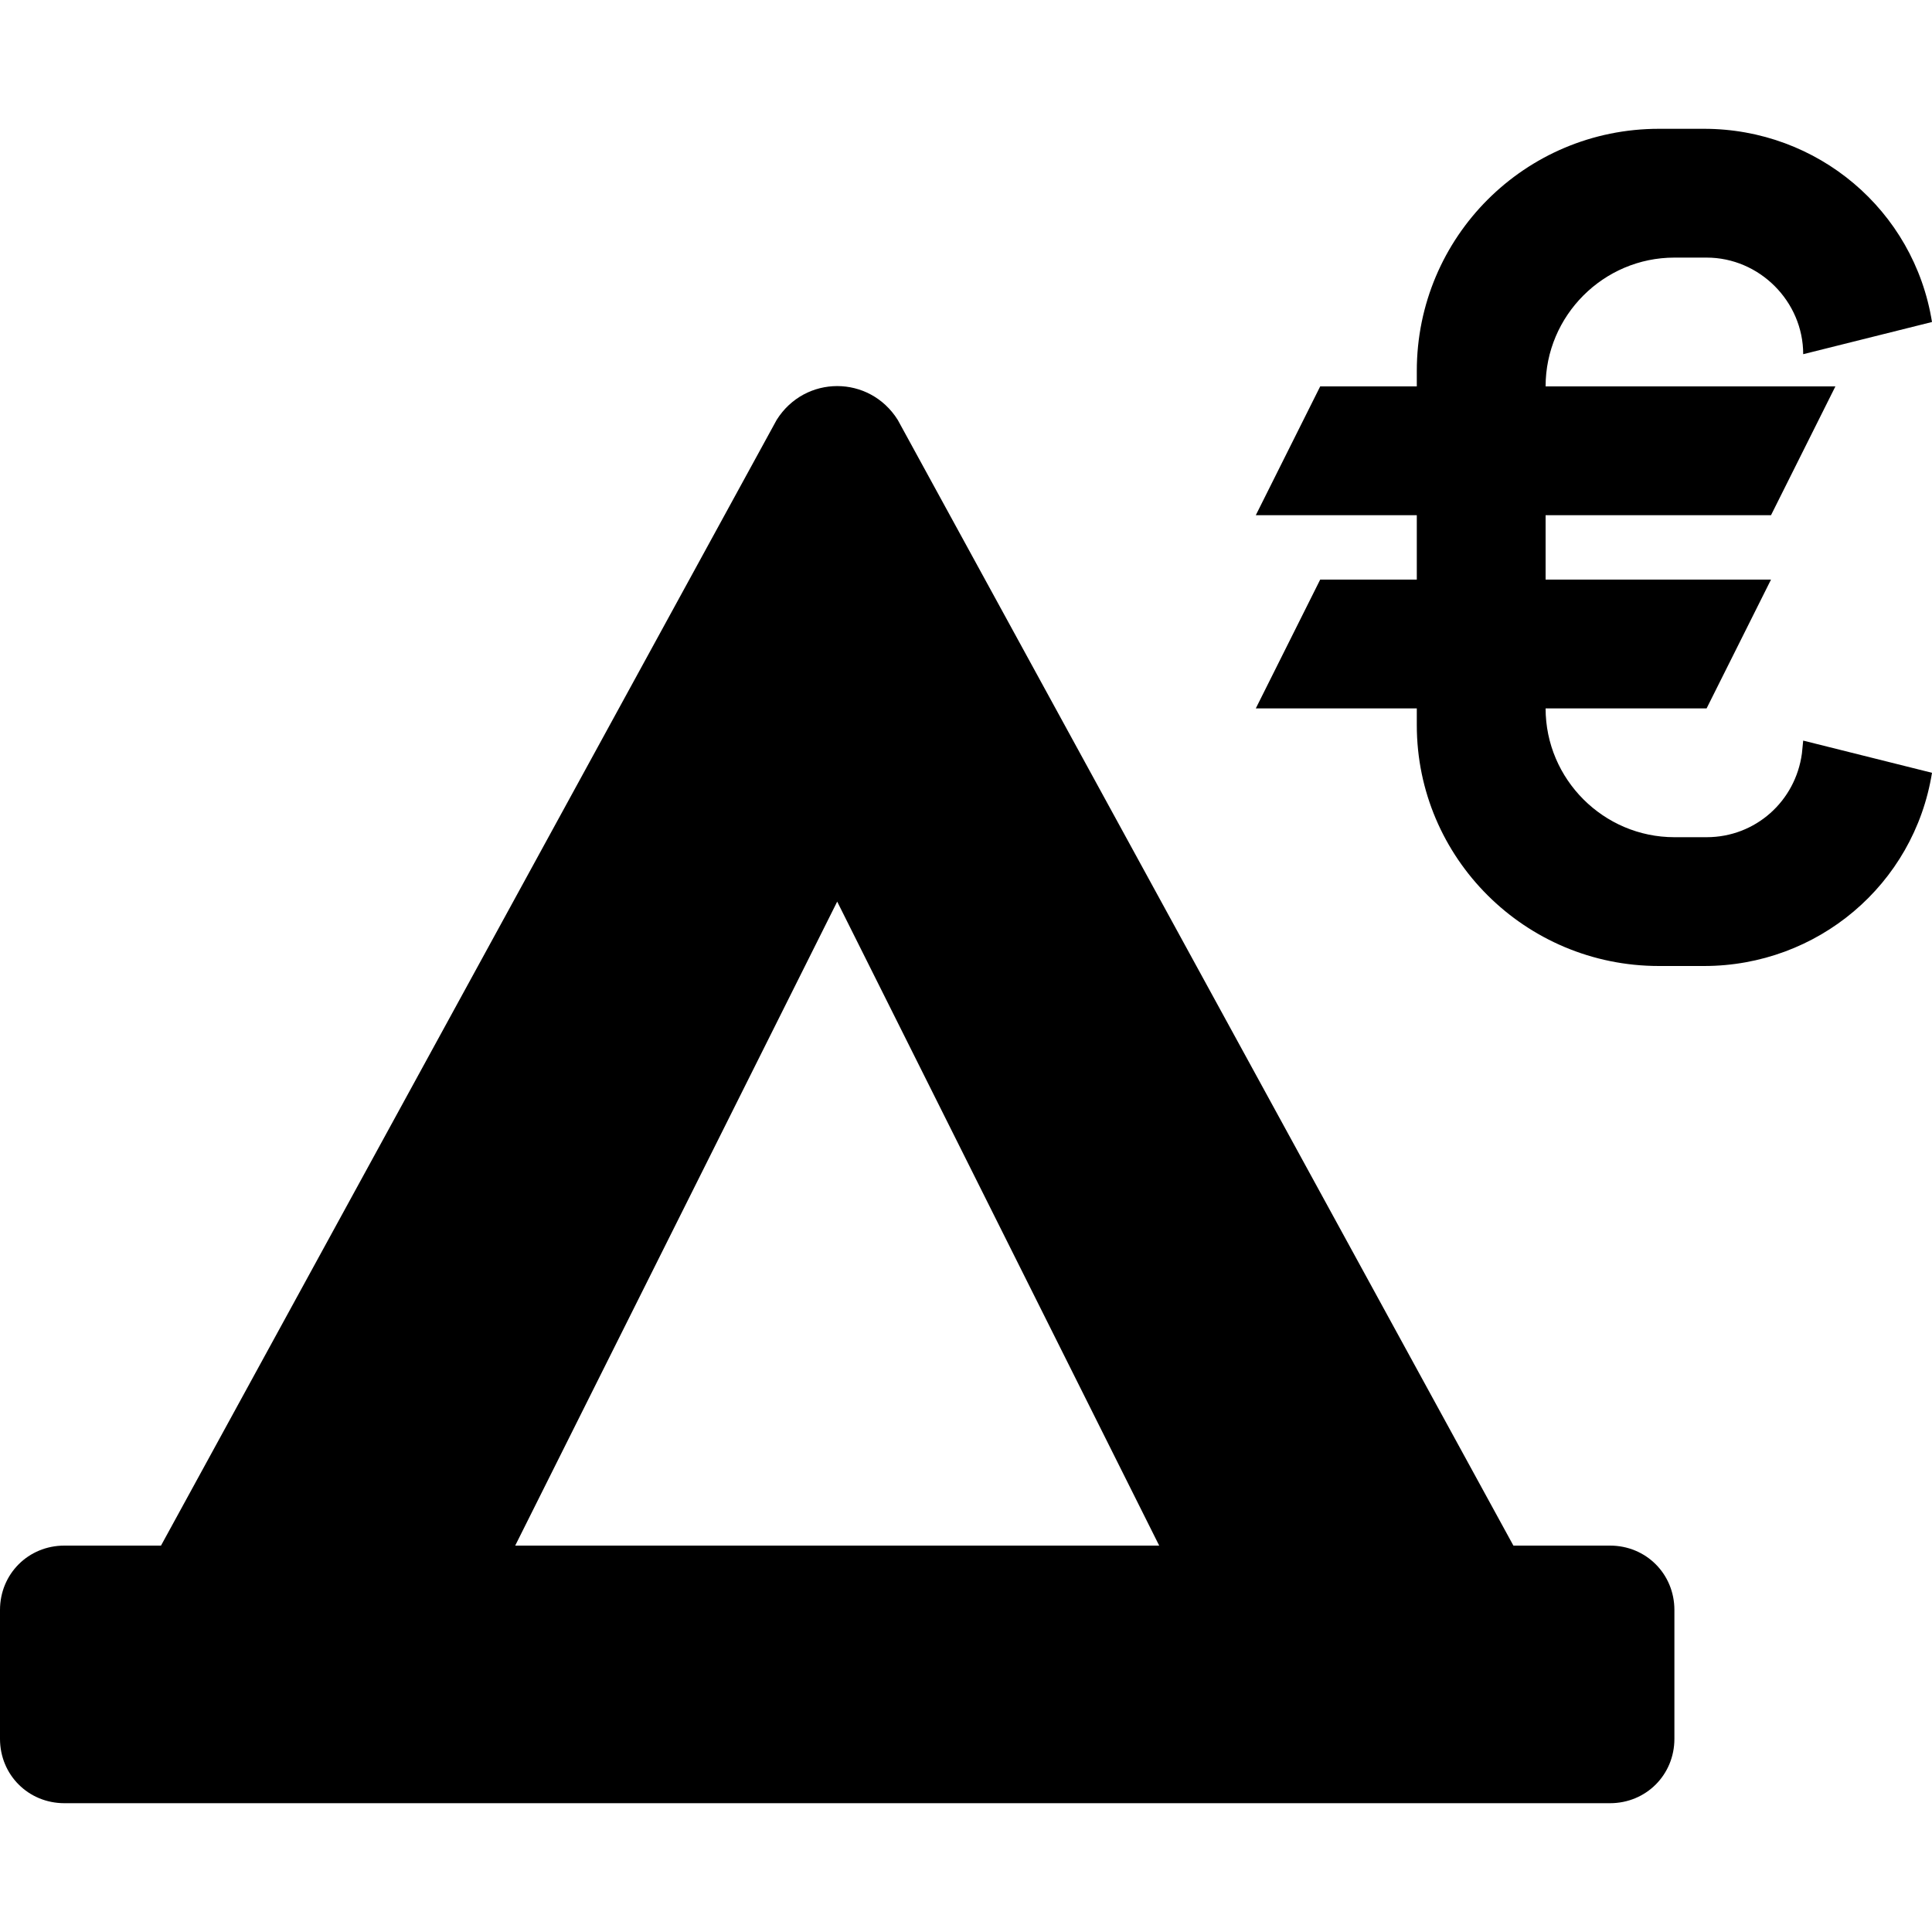
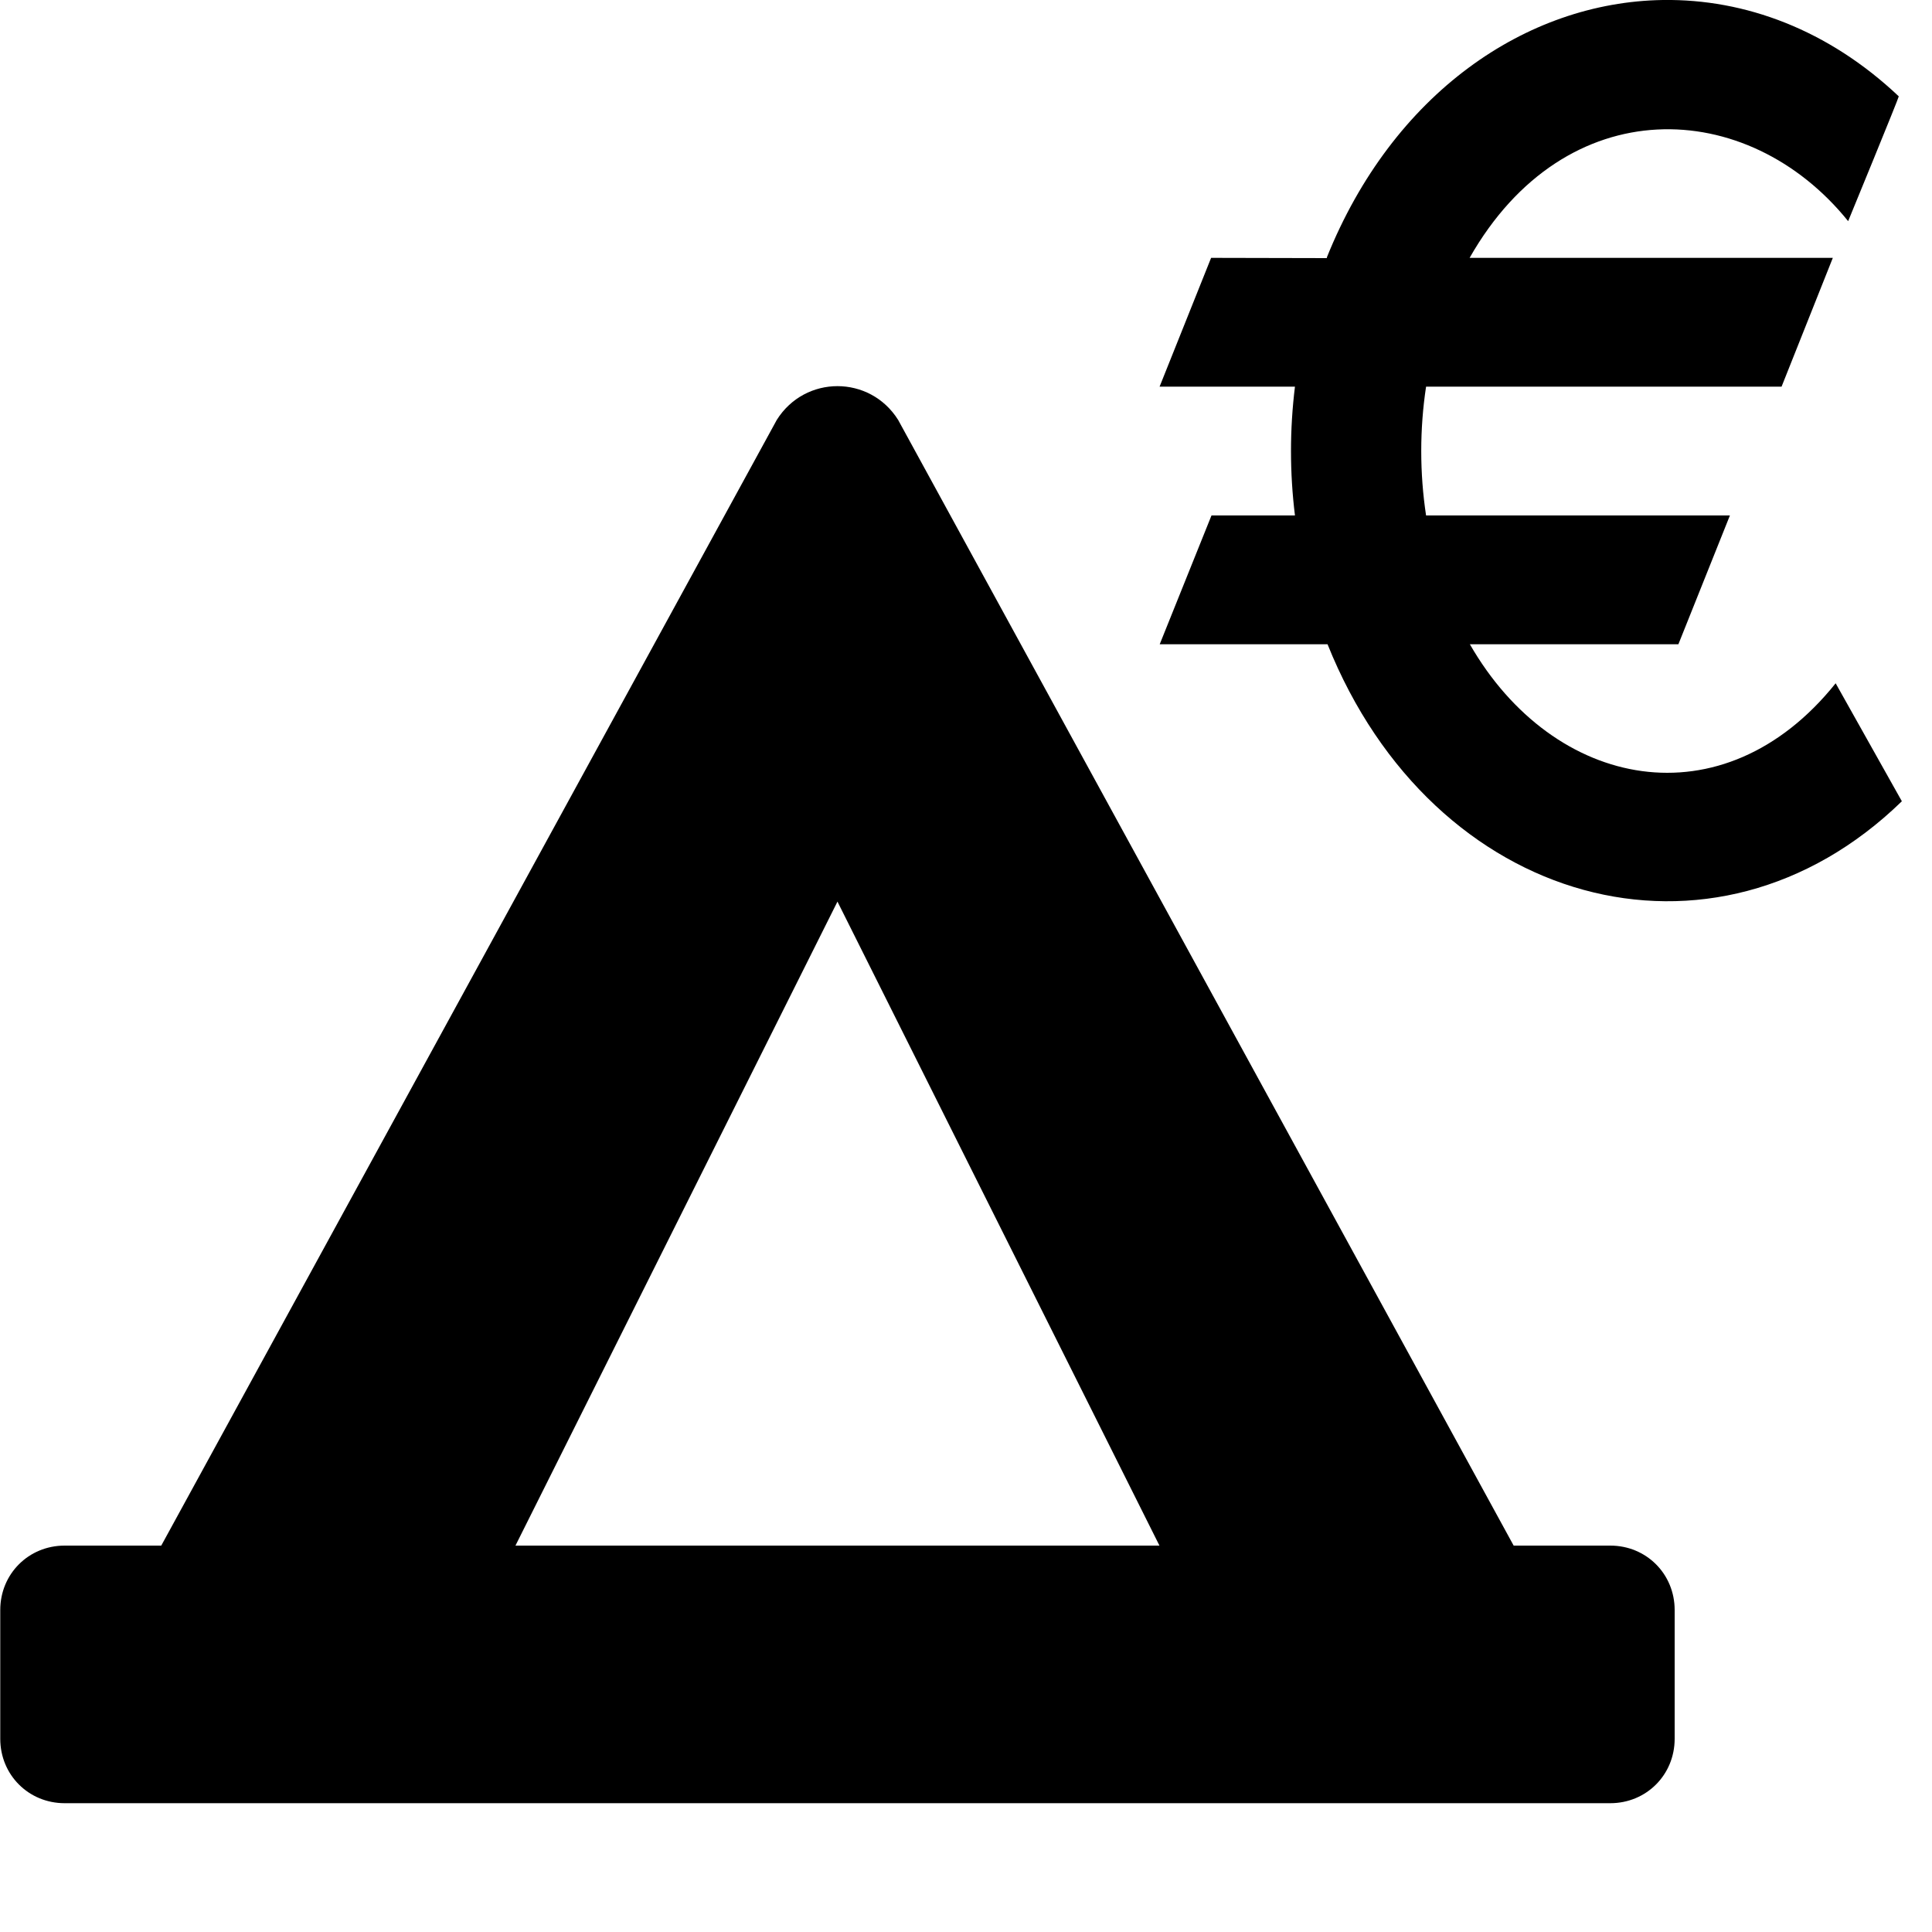
<svg xmlns="http://www.w3.org/2000/svg" viewBox="0 0 15 15">
-   <path d="M6.97 3.26L11.75 12L12.5 12C12.78 12 13 12.22 13 12.5L13 13.5C13 13.78 12.78 14 12.5 14L0.5 14C0.22 14 0 13.78 0 13.5L0 12.5C0 12.22 0.22 12 0.5 12L1.25 12L6.03 3.26C6.25 2.91 6.75 2.91 6.97 3.26ZM6.5 7L4 12L9 12L6.5 7ZM13.23 1C14.11 1 14.86 1.63 15 2.5L14 2.75C14 2.34 13.66 2 13.25 2L13 2C12.45 2 12 2.45 12 3L14.25 3L13.75 4L12 4L12 4.5L13.75 4.5L13.25 5.5L12 5.5C12 6.05 12.45 6.5 13 6.5L13.25 6.5C13.63 6.5 13.94 6.22 13.99 5.85L14 5.75L15 6C14.86 6.87 14.11 7.5 13.23 7.5L12.88 7.5C11.84 7.5 11 6.66 11 5.63L11 5.5L9.75 5.5L10.25 4.5L11 4.5L11 4L9.75 4L10.25 3L11 3L11 2.88C11 1.84 11.84 1 12.88 1L13.23 1Z" />
+   <path d="m12.91 0c-1.061 0.016-2.097 0.725-2.609 2l0.002 0.004-0.9-0.002-0.4 1h1.051c-0.041 0.332-0.041 0.668 0 1h-0.648l-0.402 1h1.303c0.817 2.04 2.999 2.639 4.459 1.219l-0.514-0.916c-0.873 1.09-2.19 0.829-2.84-0.303h1.619l0.4-1h-2.359c-0.05-0.329-0.05-0.671 0-1h2.76l0.398-1h-2.82c0.745-1.31 2.159-1.252 2.939-0.285 0 0 0.394-0.958 0.393-0.969-0.547-0.517-1.193-0.757-1.83-0.748zm-6.408 2.998c-0.18 0-0.361 0.087-0.471 0.262l-4.779 8.74h-0.75c-0.28 0-0.5 0.22-0.5 0.5v1c0 0.28 0.22 0.5 0.5 0.5h12c0.28 0 0.5-0.22 0.5-0.5v-1c0-0.28-0.22-0.5-0.5-0.5h-0.75l-4.779-8.74c-0.11-0.175-0.291-0.262-0.471-0.262zm0 4.002 2.5 5h-5l2.5-5z" />
</svg>
